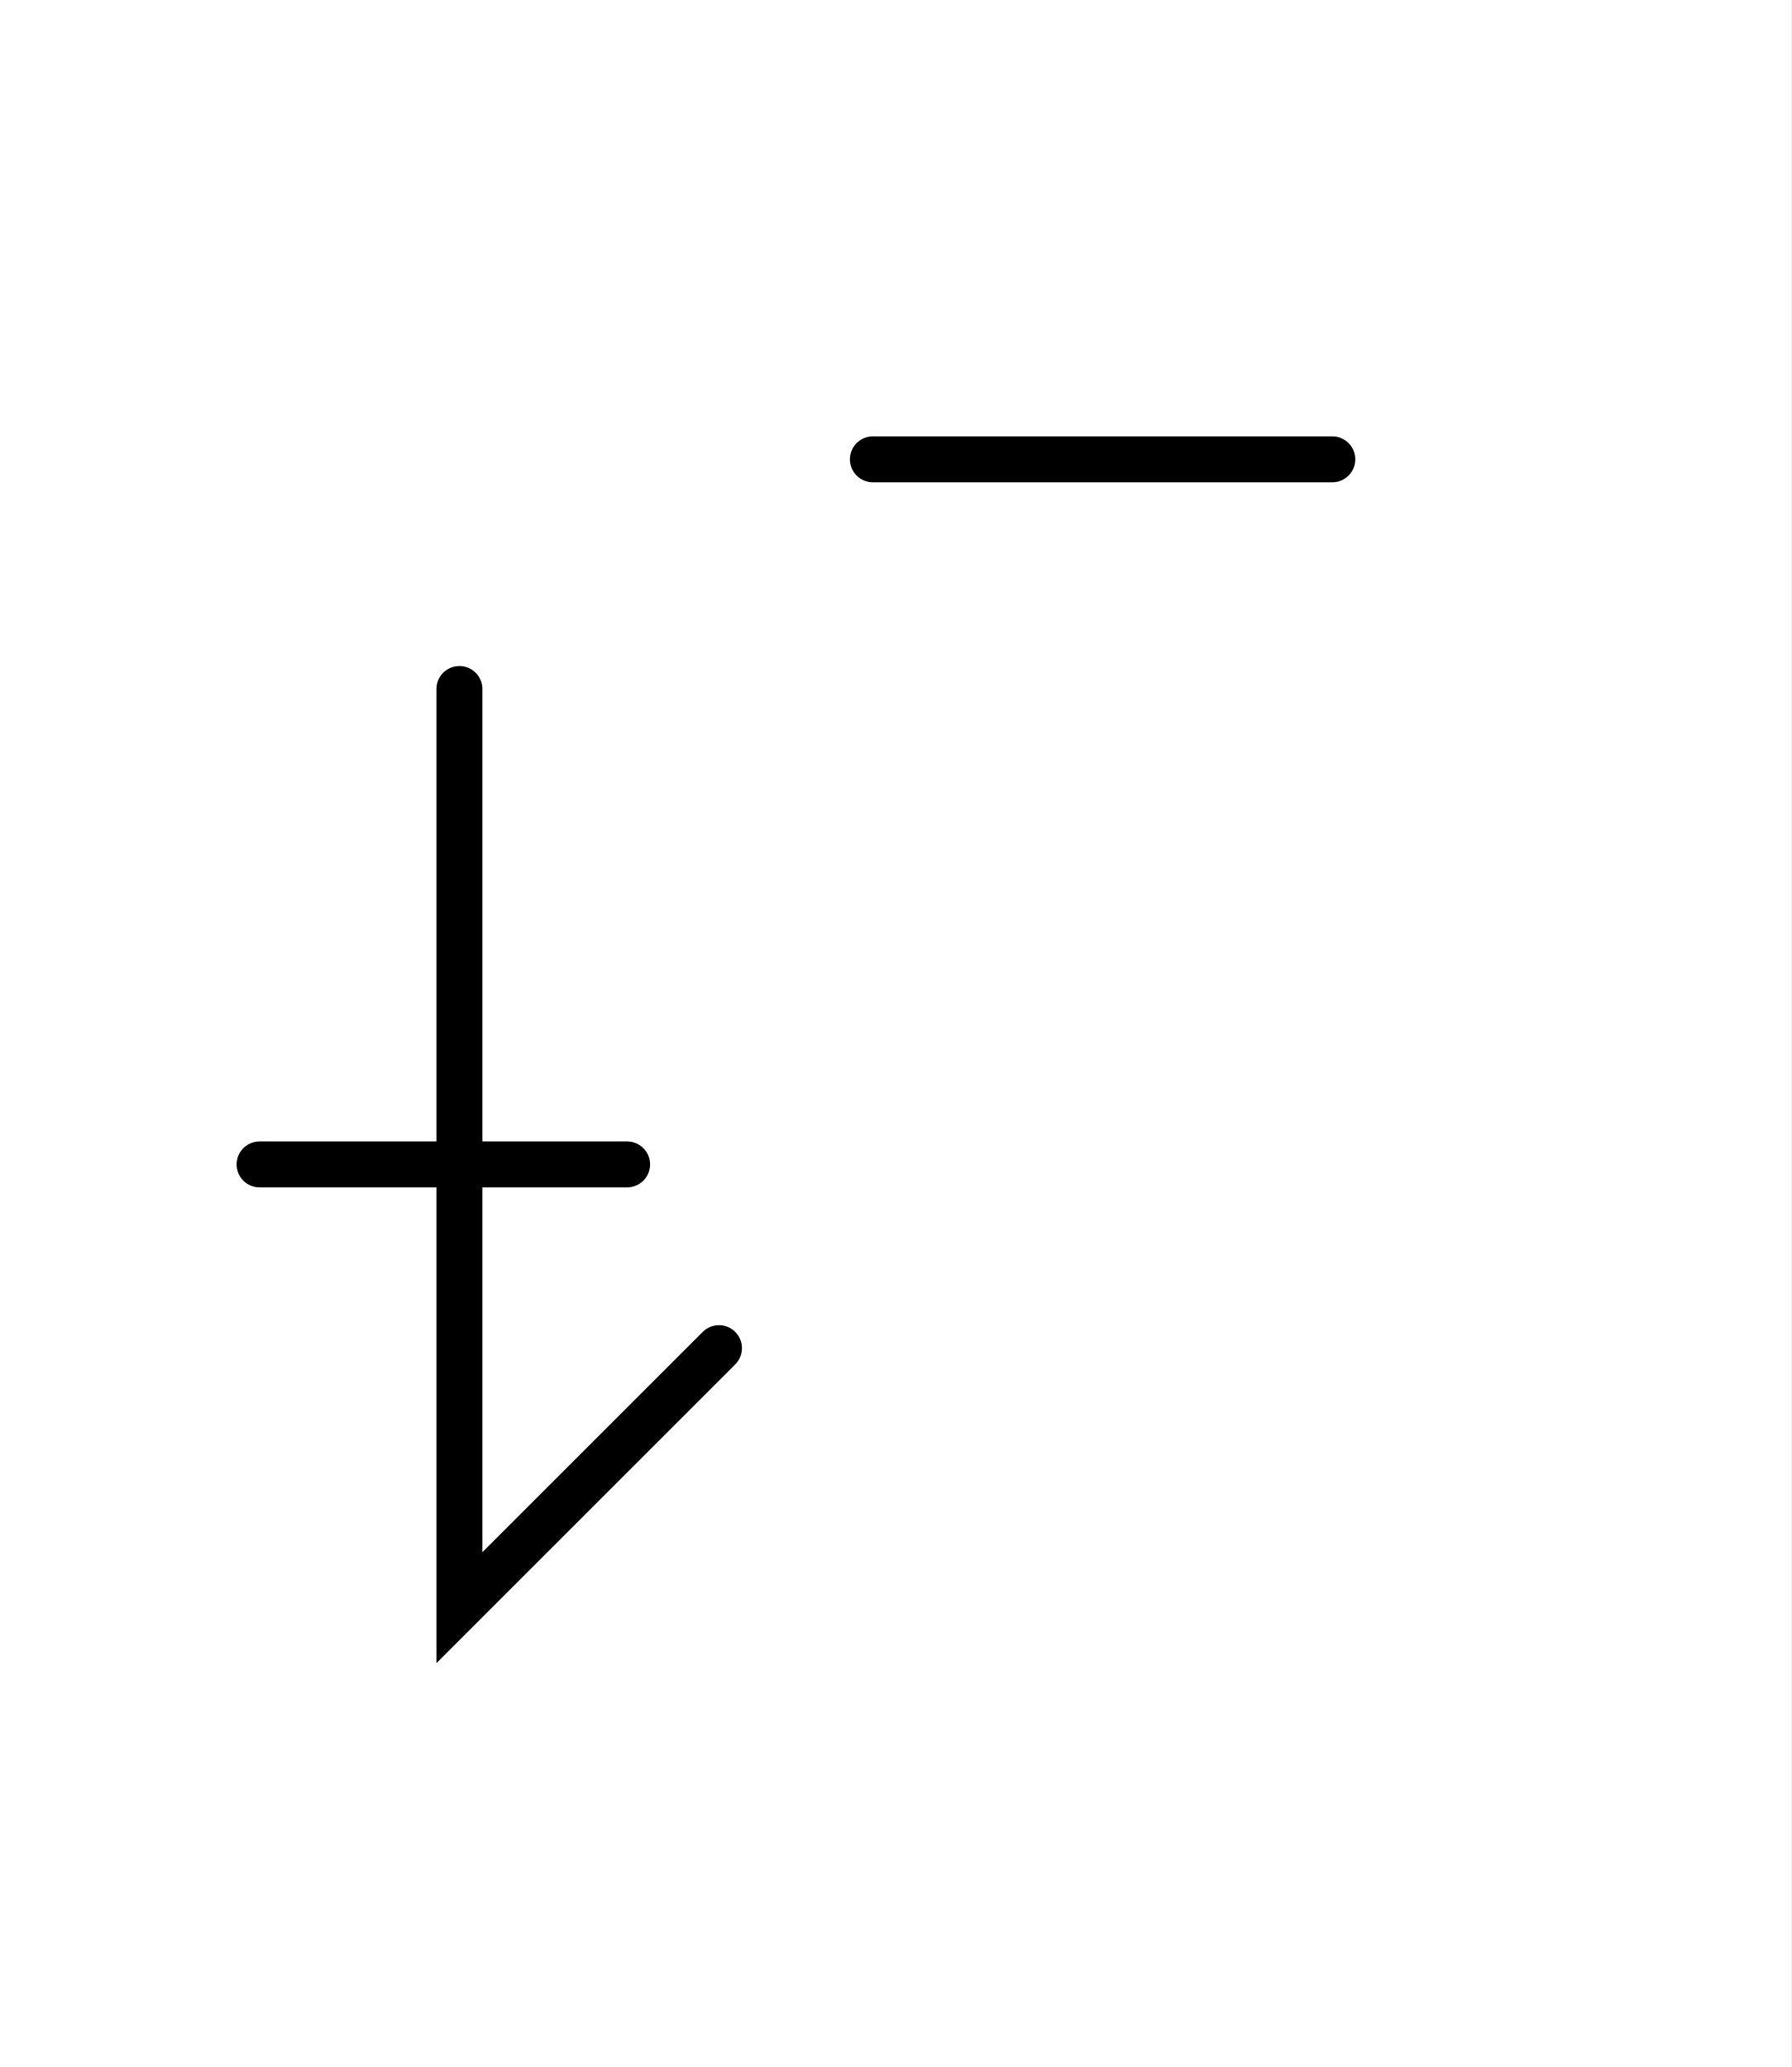
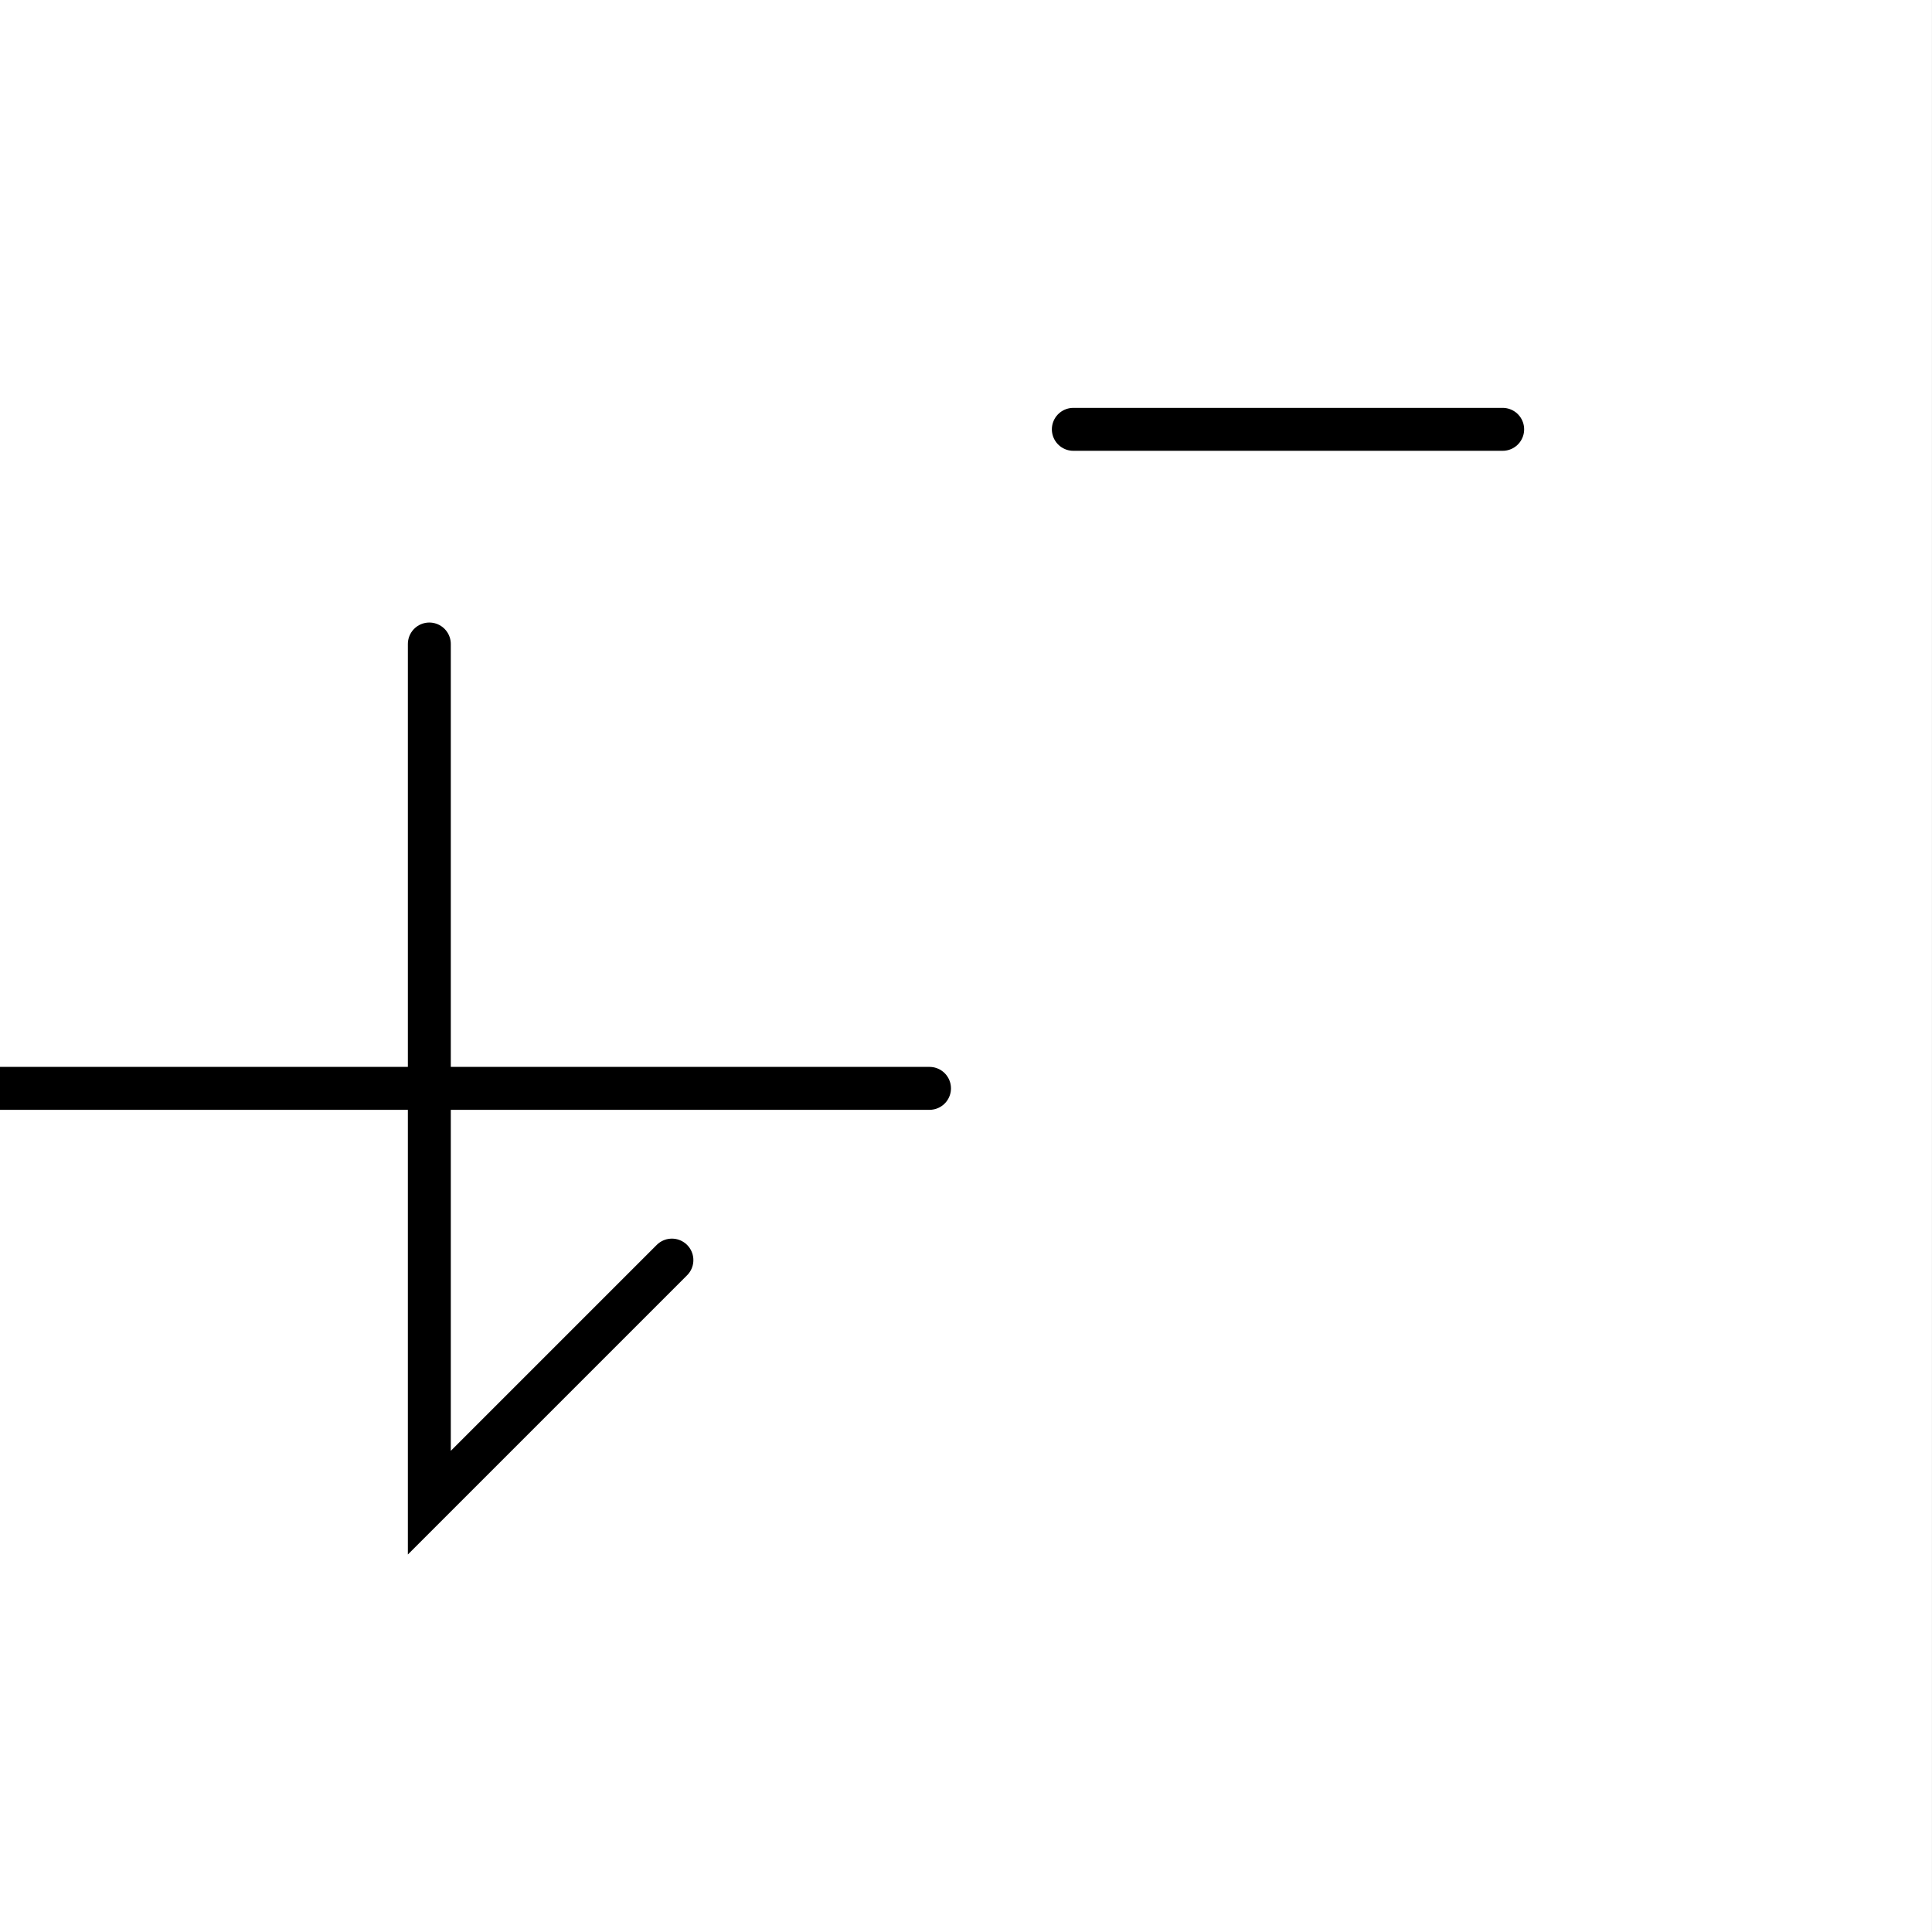
- <svg xmlns="http://www.w3.org/2000/svg" width="77.98" height="90.0" style="fill:none; stroke-linecap:round;">
+ <svg xmlns="http://www.w3.org/2000/svg" width="89.98" height="90.0" style="fill:none; stroke-linecap:round;">
  <rect width="100%" height="100%" fill="#FFFFFF" />
  <path stroke="#000000" stroke-width="2" d="M 75,75" />
  <path stroke="#000000" stroke-width="2" d="M 20,30 20,70 31.3,58.7" />
  <path stroke="#000000" stroke-width="2" d="M 31.3,50.7" />
-   <path stroke="#000000" stroke-width="2" d="M 11.3,50.7 27.3,50.7" />
-   <path stroke="#000000" stroke-width="2" d="M 38,70" />
-   <path stroke="#000000" stroke-width="2" d="M 38,20 58,20" />
+   <path stroke="#000000" stroke-width="2" d="M -0.7,50.7 43.3,50.7" />
+   <path stroke="#000000" stroke-width="2" d="M 50,70" />
+   <path stroke="#000000" stroke-width="2" d="M 50,20 70,20" />
</svg>
